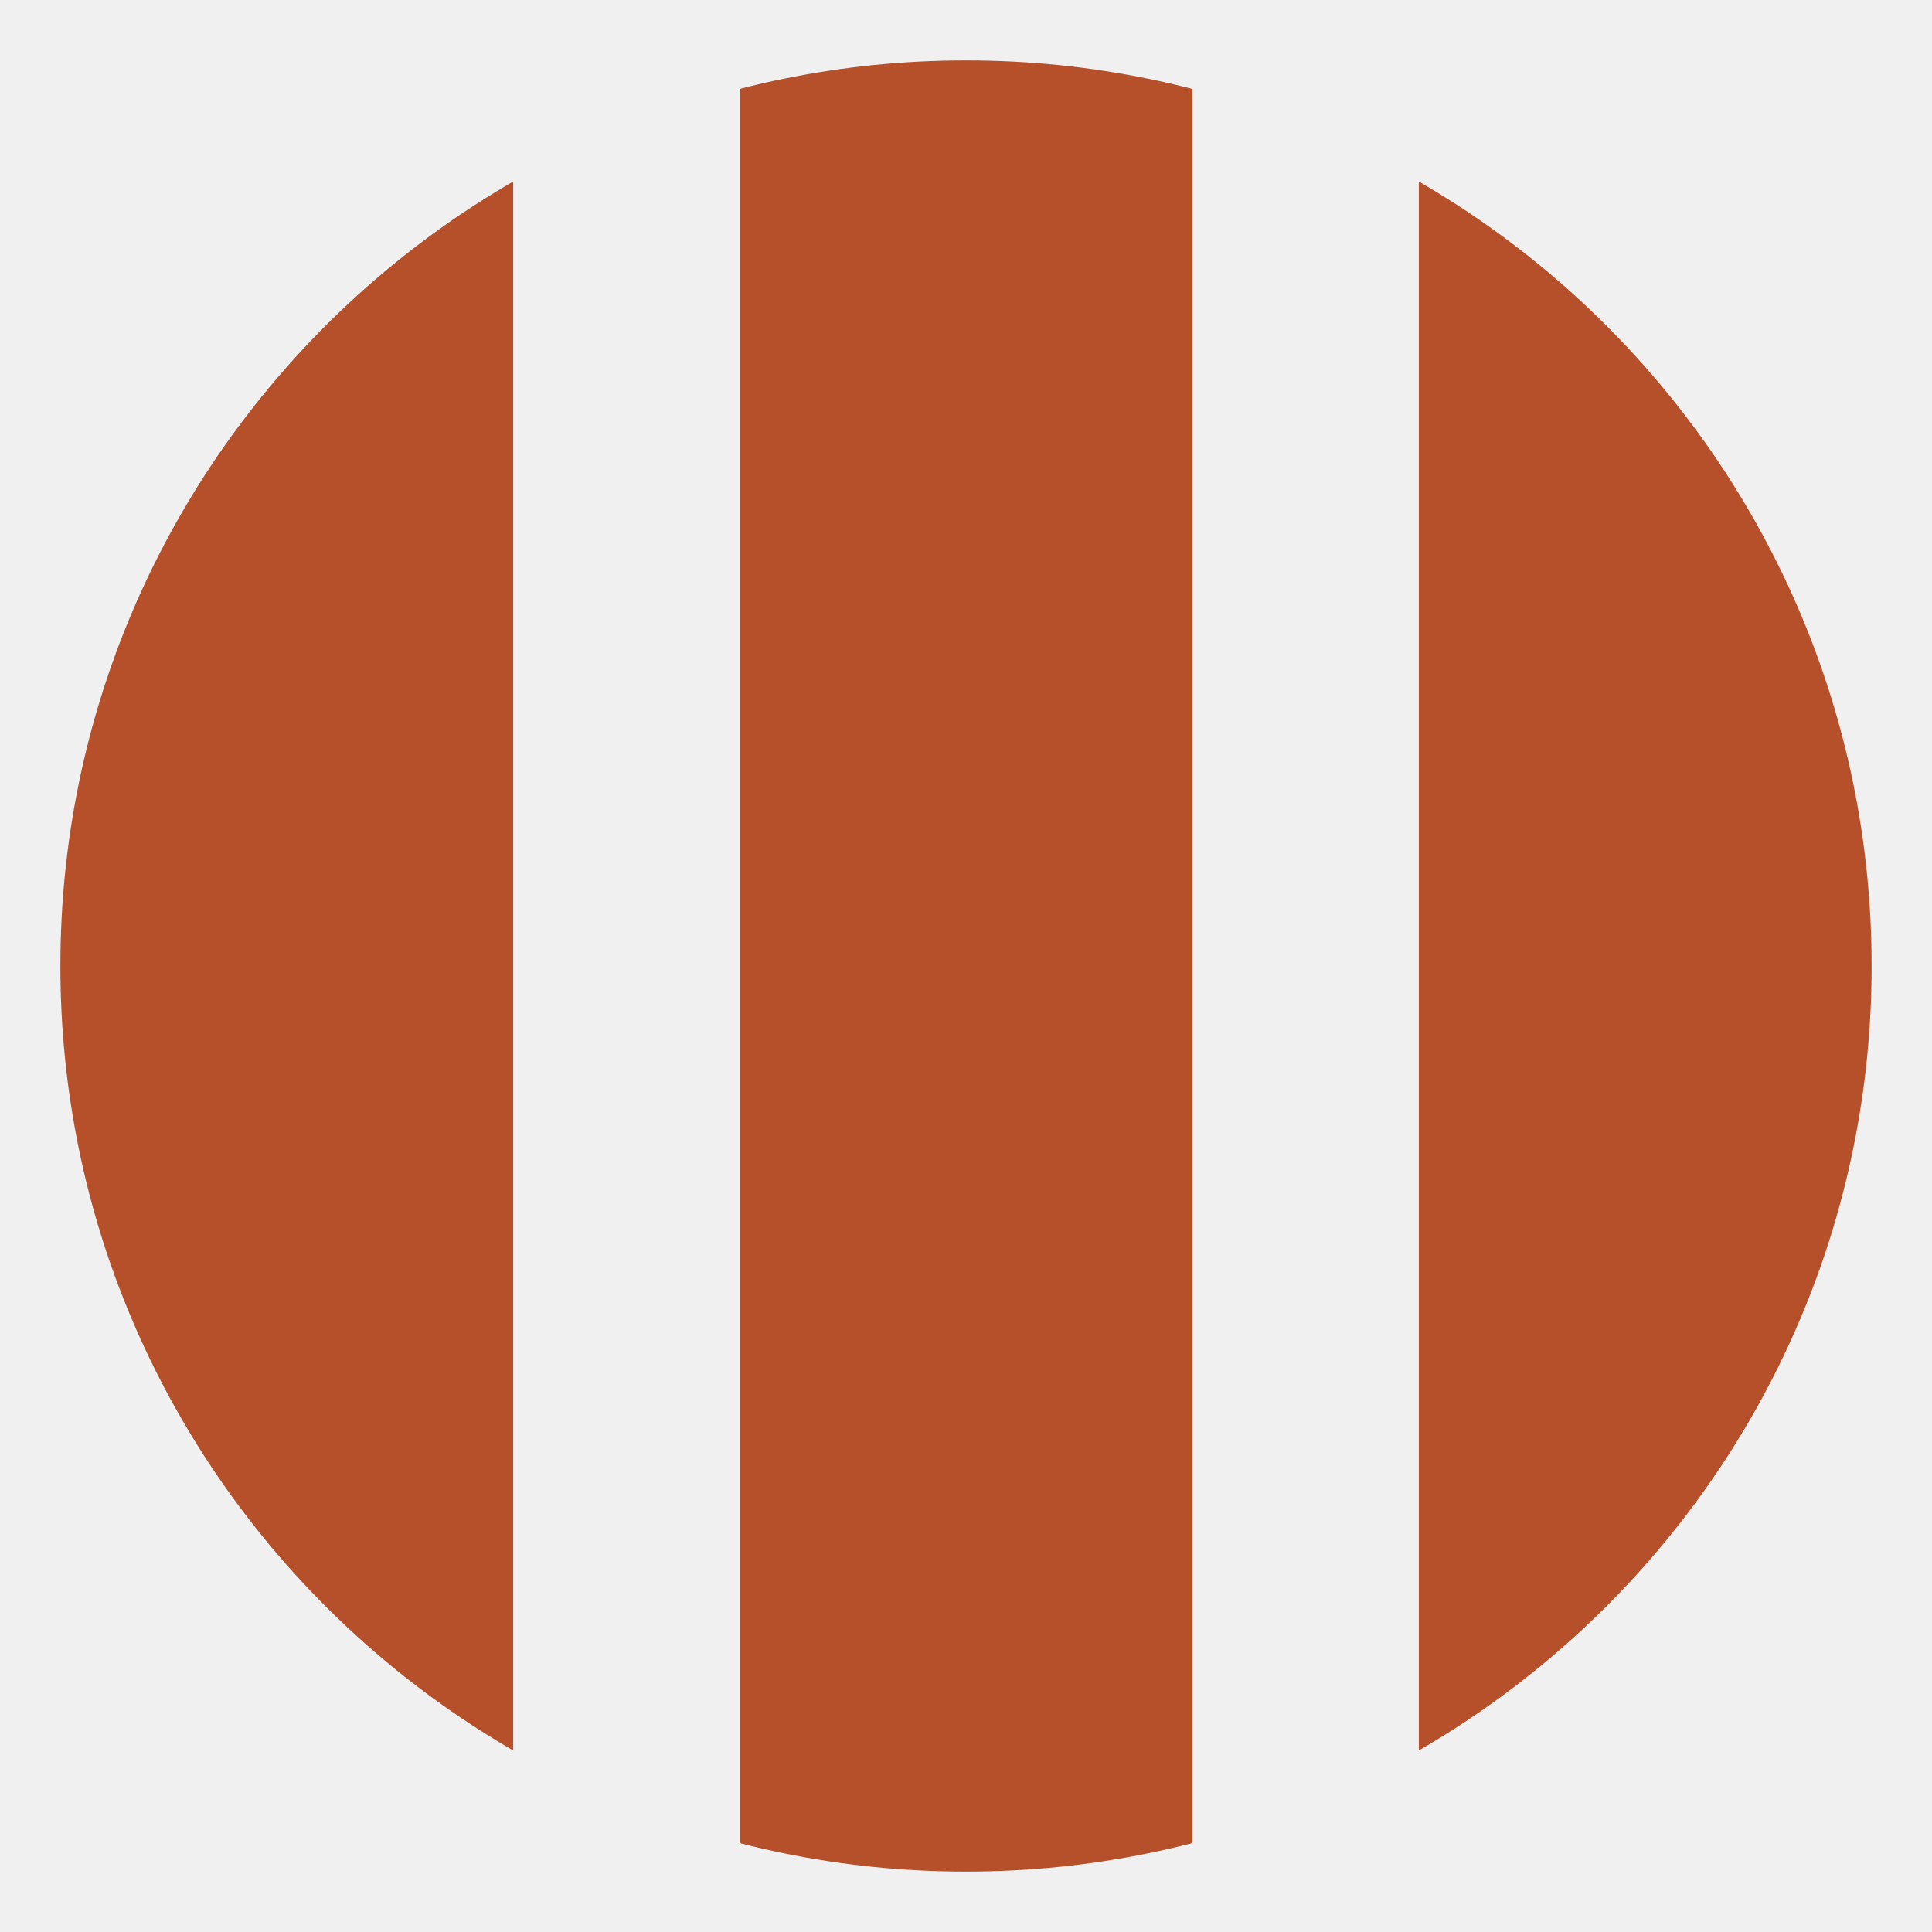
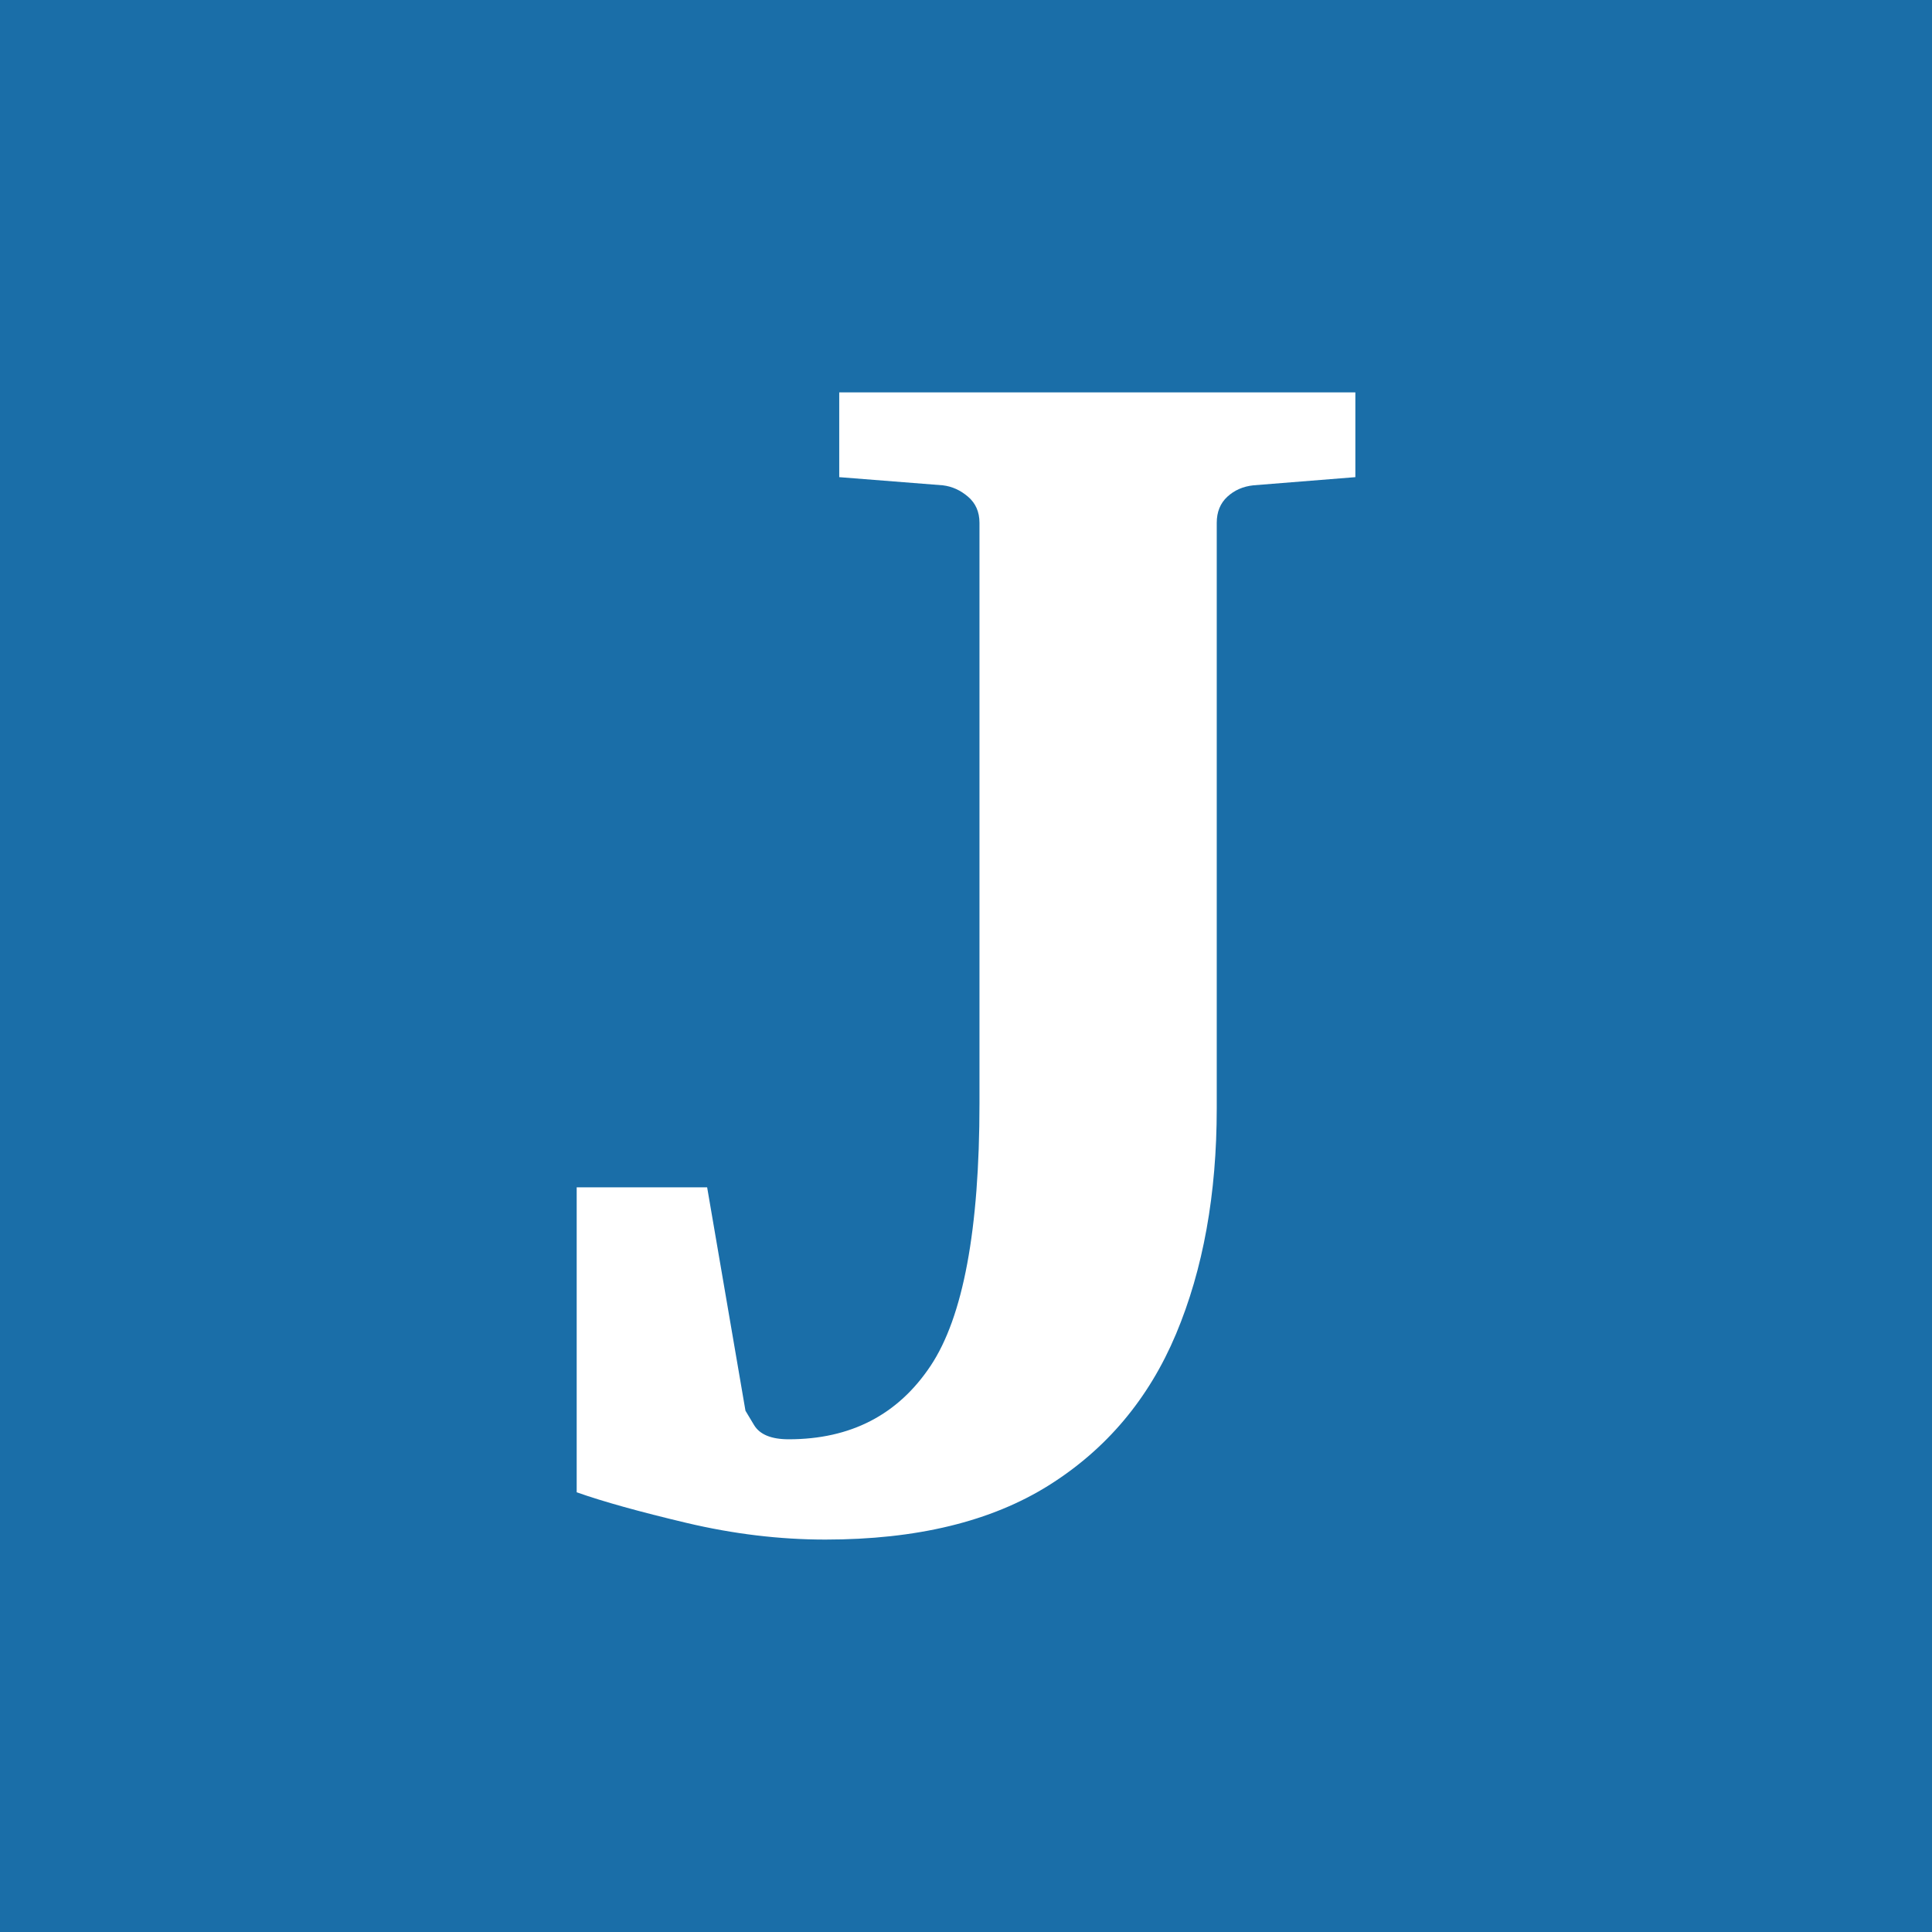
<svg xmlns="http://www.w3.org/2000/svg" viewBox="0 0 64 64">
-   <style>.m{fill:#b5502a}@media (prefers-color-scheme:dark){.m{fill:#e8926b}}</style>
-   <defs>
-     <clipPath id="c">
-       <circle cx="32" cy="32" r="30" />
-     </clipPath>
-   </defs>
-   <g clip-path="url(#c)" class="m">
-     <rect x="2" y="2" width="15" height="60" />
-     <rect x="24.5" y="2" width="15" height="60" />
-     <rect x="47" y="2" width="15" height="60" />
-   </g>
+   <style>.b{fill:#1a6ea8}@media (prefers-color-scheme:dark){.b{fill:#6fbbea}.j{fill:#141414}}</style>
+   <rect class="b" width="64" height="64" />
+   <path class="j" fill="#fff" transform="matrix(0.02701 0 0 -0.02701 17.780 50.109)" d="M1004 1270 879 1260Q860 1258 847.0 1246.0Q834 1234 834 1214V496Q834 338 784.0 219.0Q734 100 628.0 33.5Q522 -33 354 -33Q270 -33 183.5 -12.5Q97 8 49 25V399H209L256 125Q256 125 266.5 107.5Q277 90 309 90Q423 90 483.0 180.0Q543 270 543 502V1214Q543 1234 529.0 1246.0Q515 1258 498 1260L371 1270V1374H1004Z" />
</svg>
